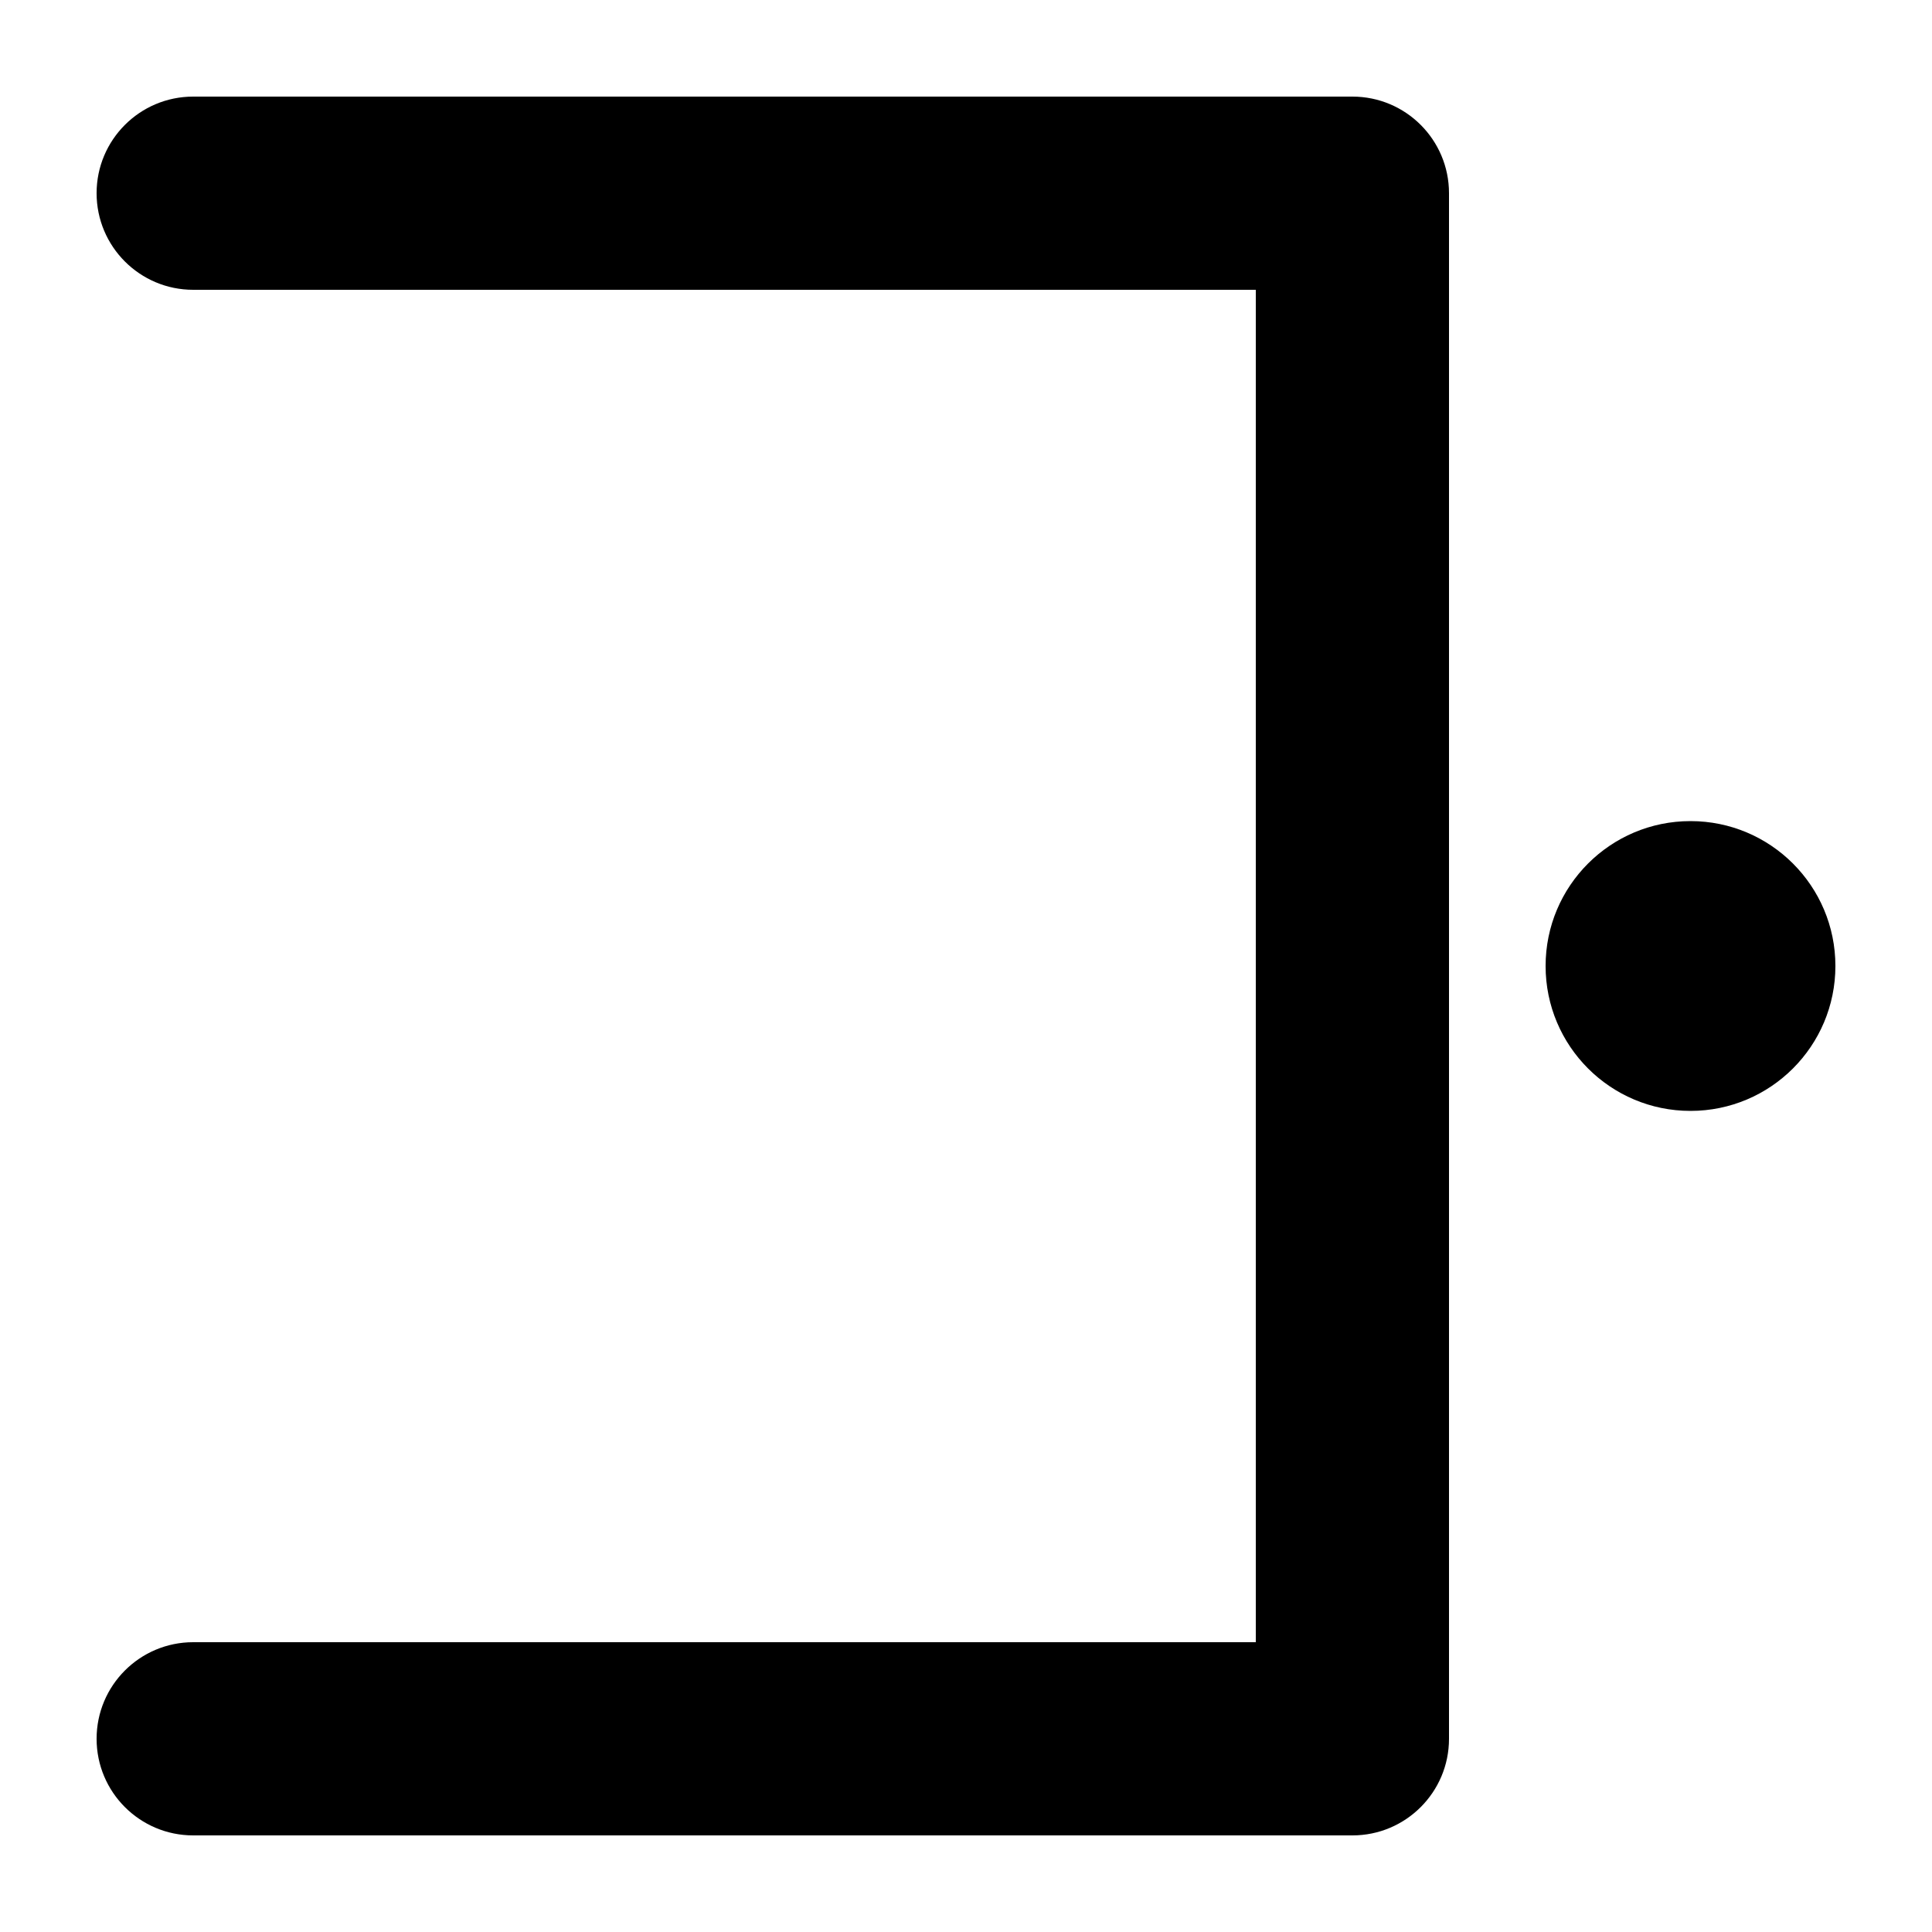
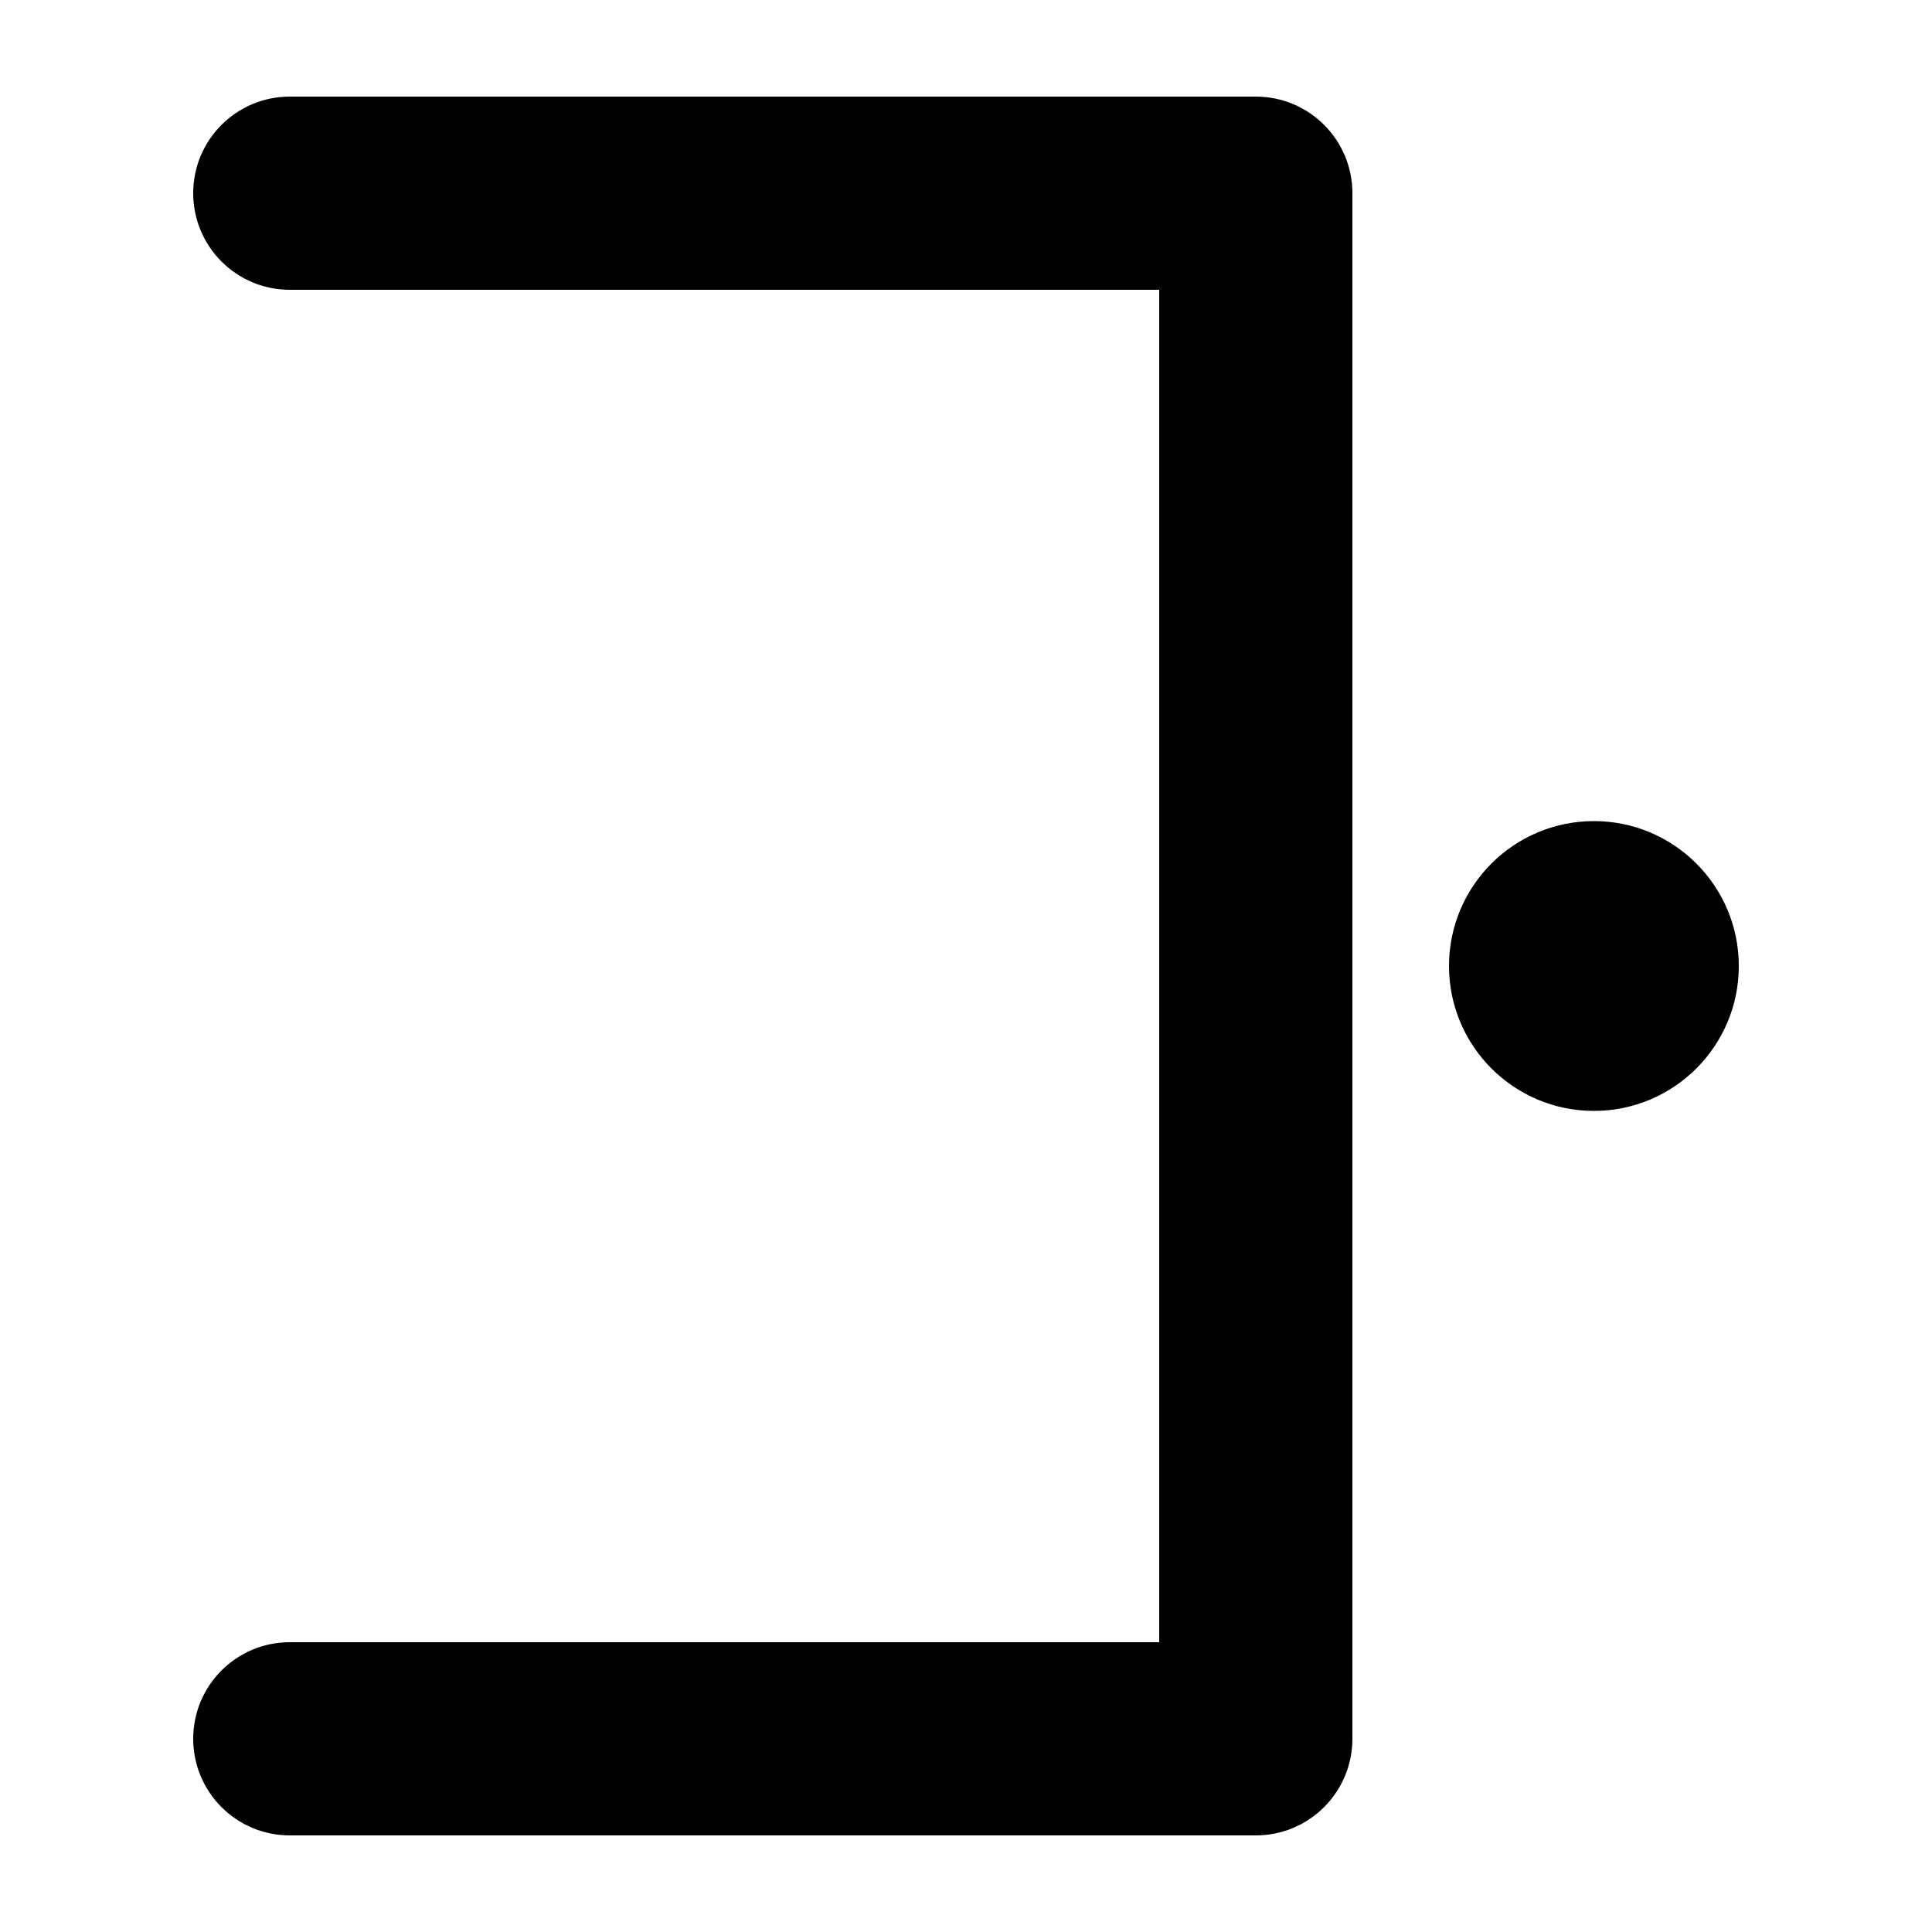
<svg xmlns="http://www.w3.org/2000/svg" width="1000" height="1000" viewBox="0 0 1000 1000" fill="none">
  <g id="F195F&#09;SINPIN">
    <rect width="1000" height="1000" fill="white" />
    <g id="Vector">
-       <path fill-rule="evenodd" clip-rule="evenodd" d="M50 100C50 127.614 72.386 150 100 150H650V850H100C72.386 850 50 872.386 50 900C50 927.614 72.386 950 100 950H700C727.614 950 750 927.614 750 900V100C750 72.386 727.614 50 700 50H100C72.386 50 50 72.386 50 100Z" fill="black" />
-       <path d="M875 575C916.421 575 950 541.421 950 500C950 458.579 916.421 425 875 425C833.579 425 800 458.579 800 500C800 541.421 833.579 575 875 575Z" fill="black" />
+       <path fill-rule="evenodd" clip-rule="evenodd" d="M100 900C100 872.386 122.386 850 150 850H600V150H150C122.386 150 100 127.614 100 100C100 72.386 122.386 50 150 50H650C677.614 50 700 72.386 700 100V900C700 927.614 677.614 950 650 950H150C122.386 950 100 927.614 100 900Z" fill="black" />
+       <path d="M825 425C866.421 425 900 458.579 900 500C900 541.421 866.421 575 825 575C783.579 575 750 541.421 750 500C750 458.579 783.579 425 825 425Z" fill="black" />
    </g>
  </g>
</svg>
